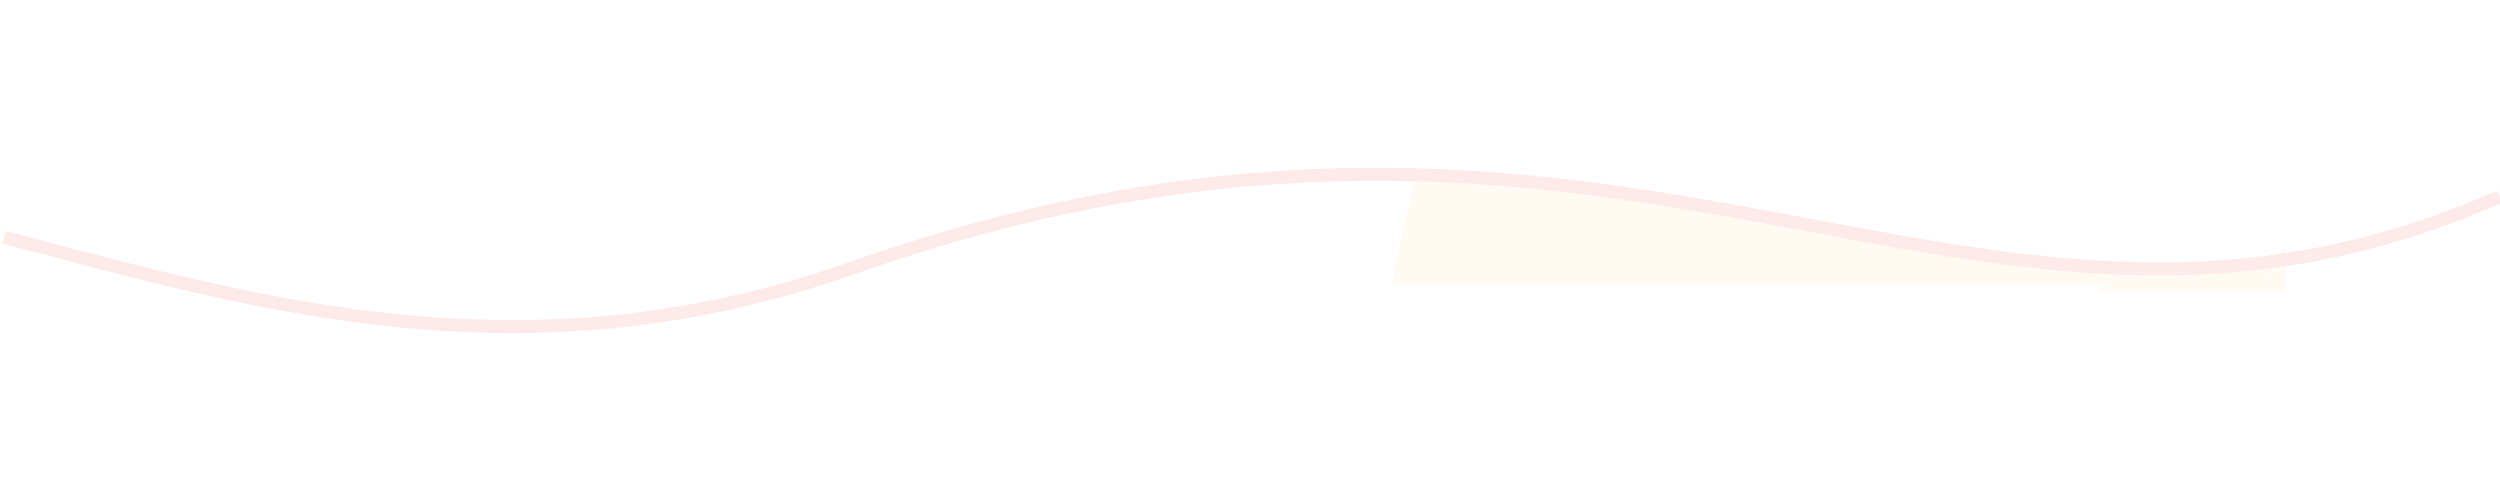
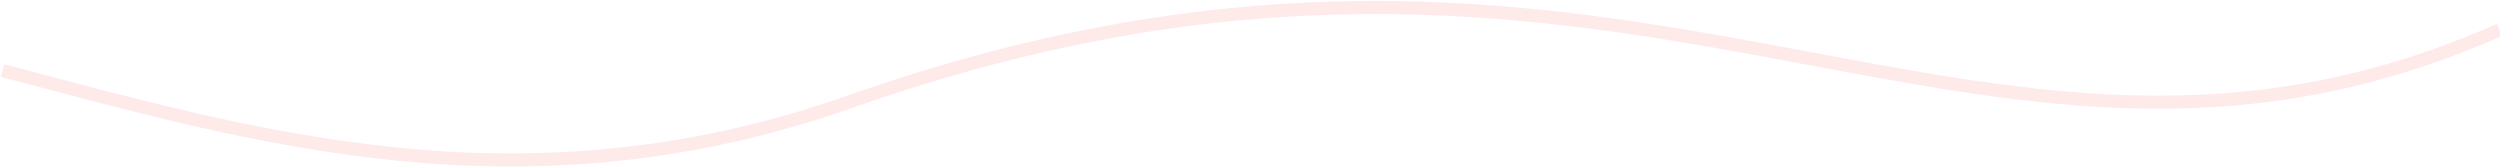
- <svg xmlns="http://www.w3.org/2000/svg" width="1529" height="298" viewBox="0 0 1529 298" fill="none">
-   <path d="M1394 174.5V161C1380.8 175 1327.83 171.833 1303 168.5L1295 174.5H1394Z" stroke="#FFFAF2" stroke-width="8" />
-   <path d="M1101.23 141.757C1066.47 127.486 931.25 117.973 867.987 115L856 170H1307C1252.89 166.532 1135.99 156.027 1101.23 141.757Z" fill="#FFFAF2" stroke="#FFFAF2" stroke-width="8" />
-   <path d="M2.571 145.111C156.128 185.615 320.277 234.58 520.821 164.068C998.385 -3.846 1203.91 264.112 1528.76 120.219" stroke="#FFEAEA" stroke-width="8" />
+ <svg xmlns="http://www.w3.org/2000/svg" width="1528" height="102" viewBox="0 0 1528 102" fill="none">
+   <path d="M1.571 43.111C155.128 83.615 319.277 132.58 519.821 62.068C997.385 -105.846 1202.91 162.112 1527.76 18.219" stroke="#FFEAEA" stroke-width="8" />
</svg>
